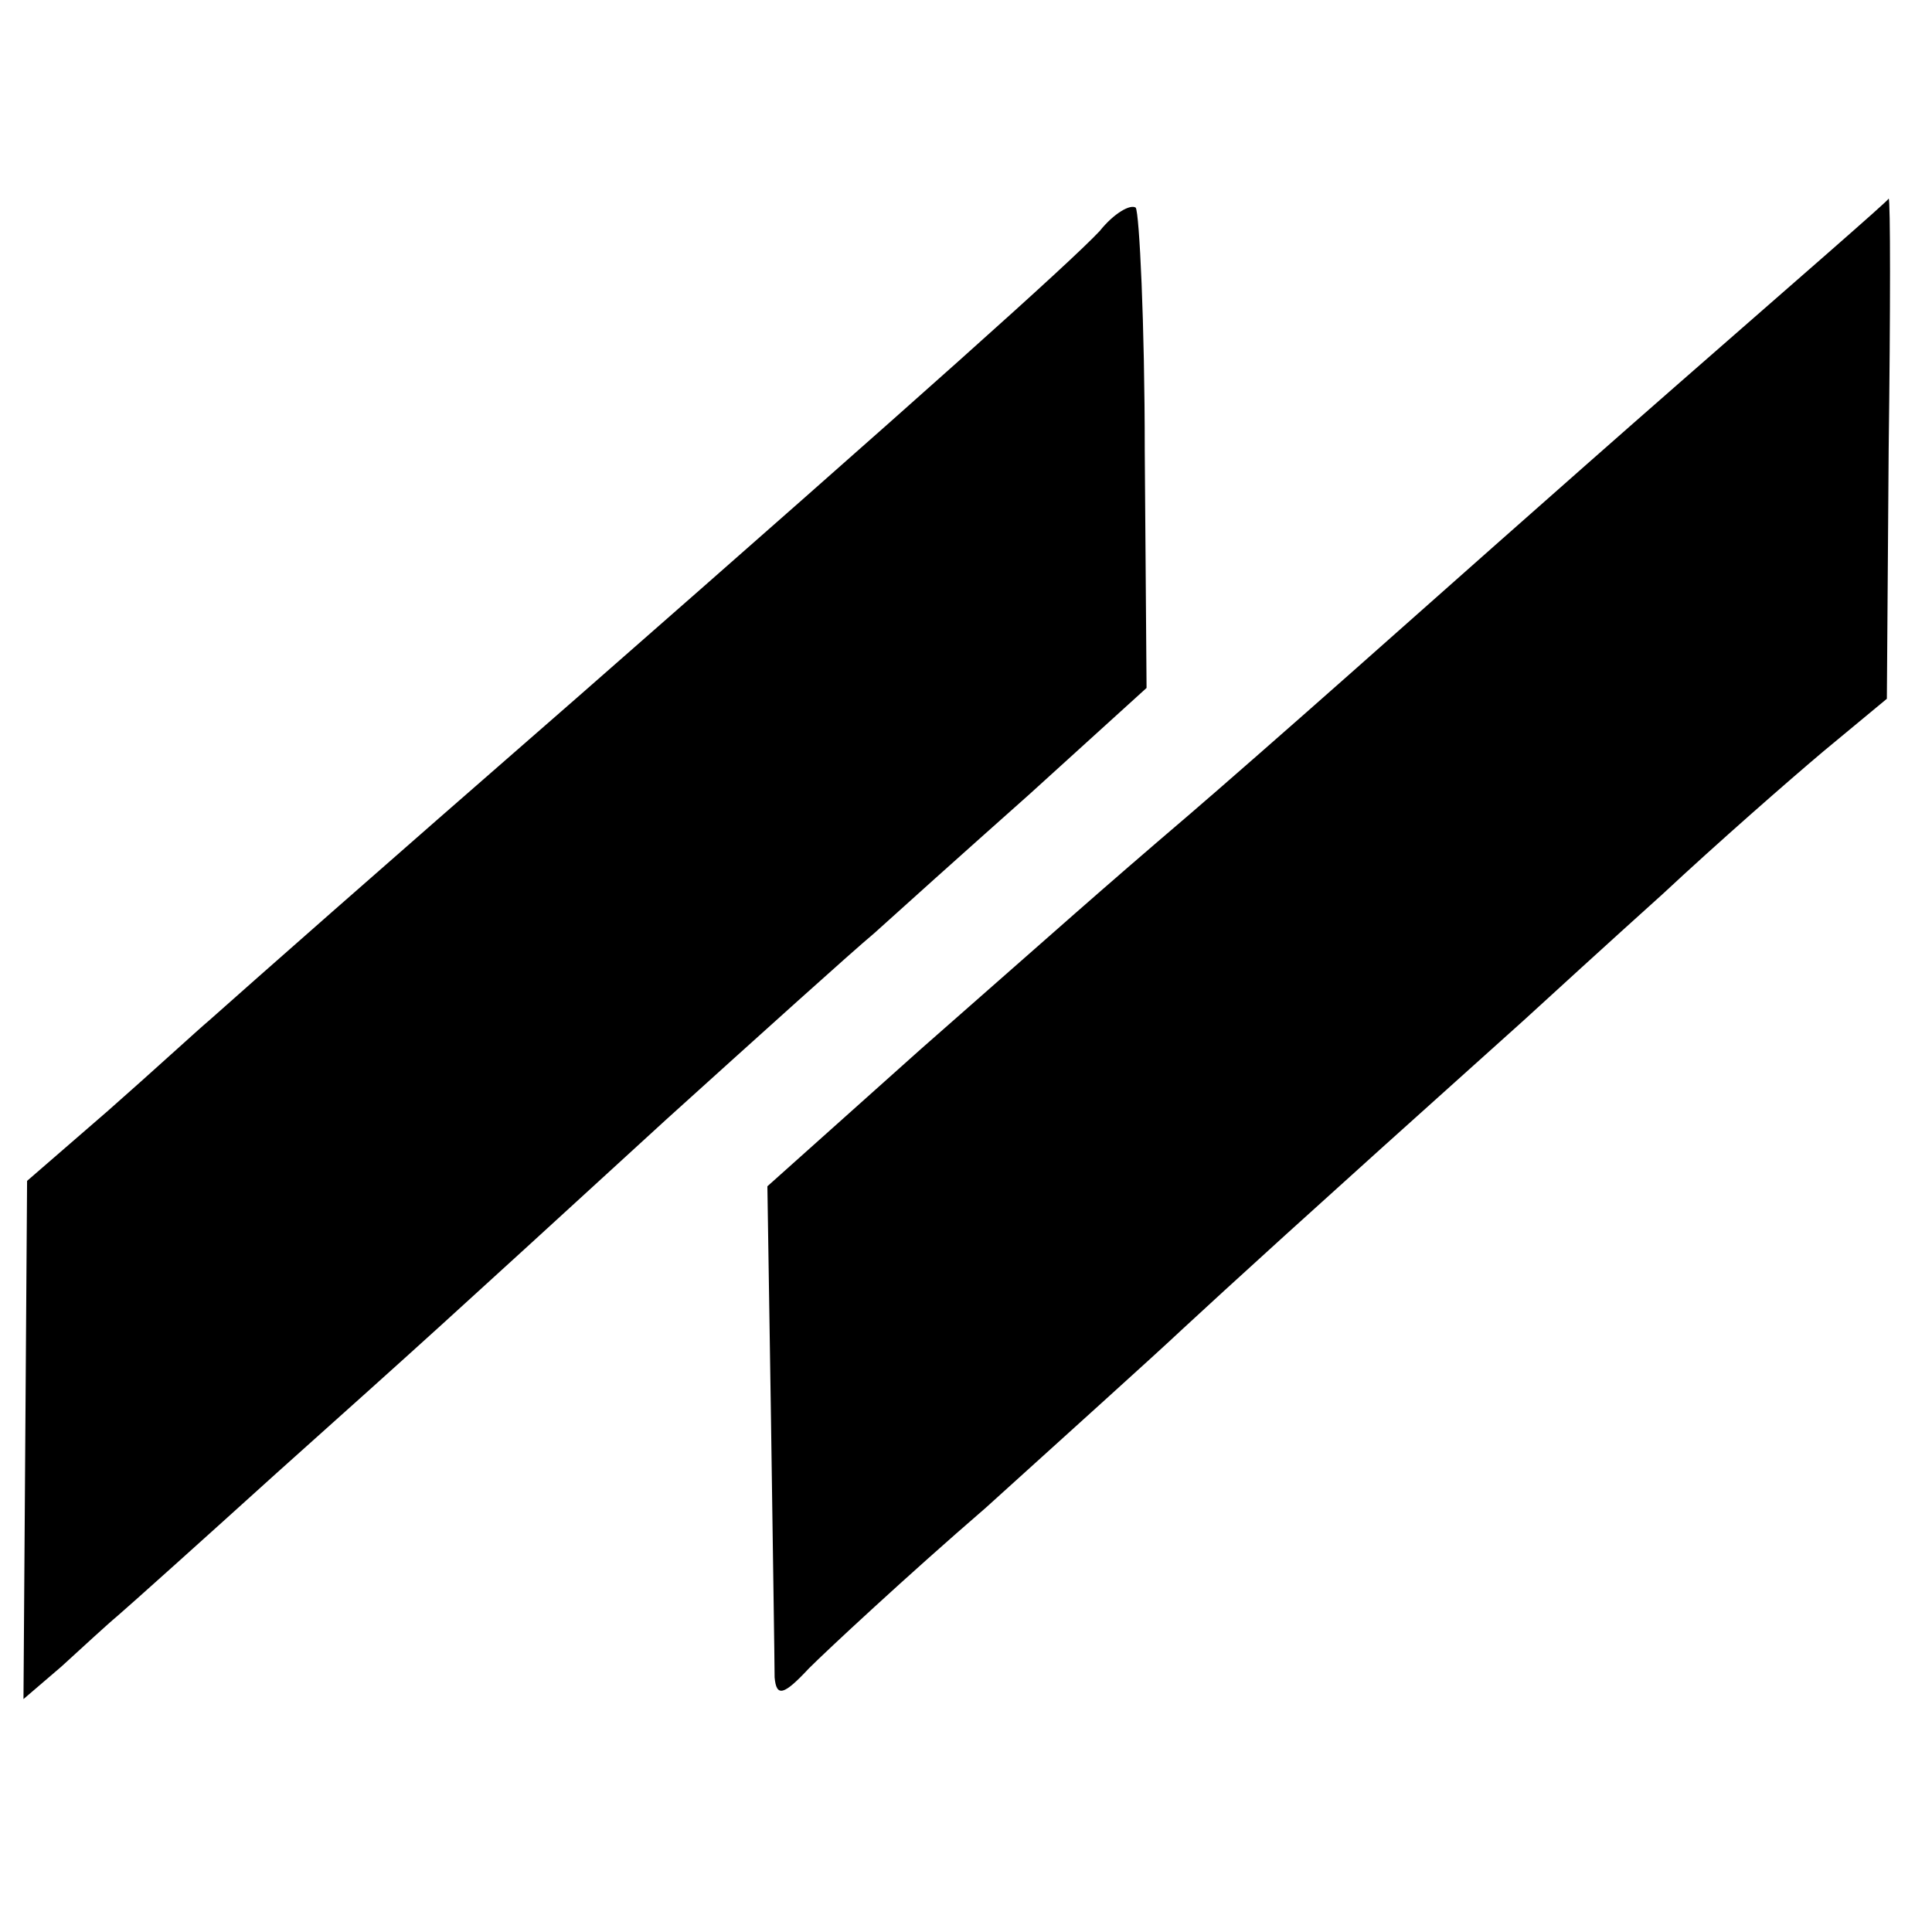
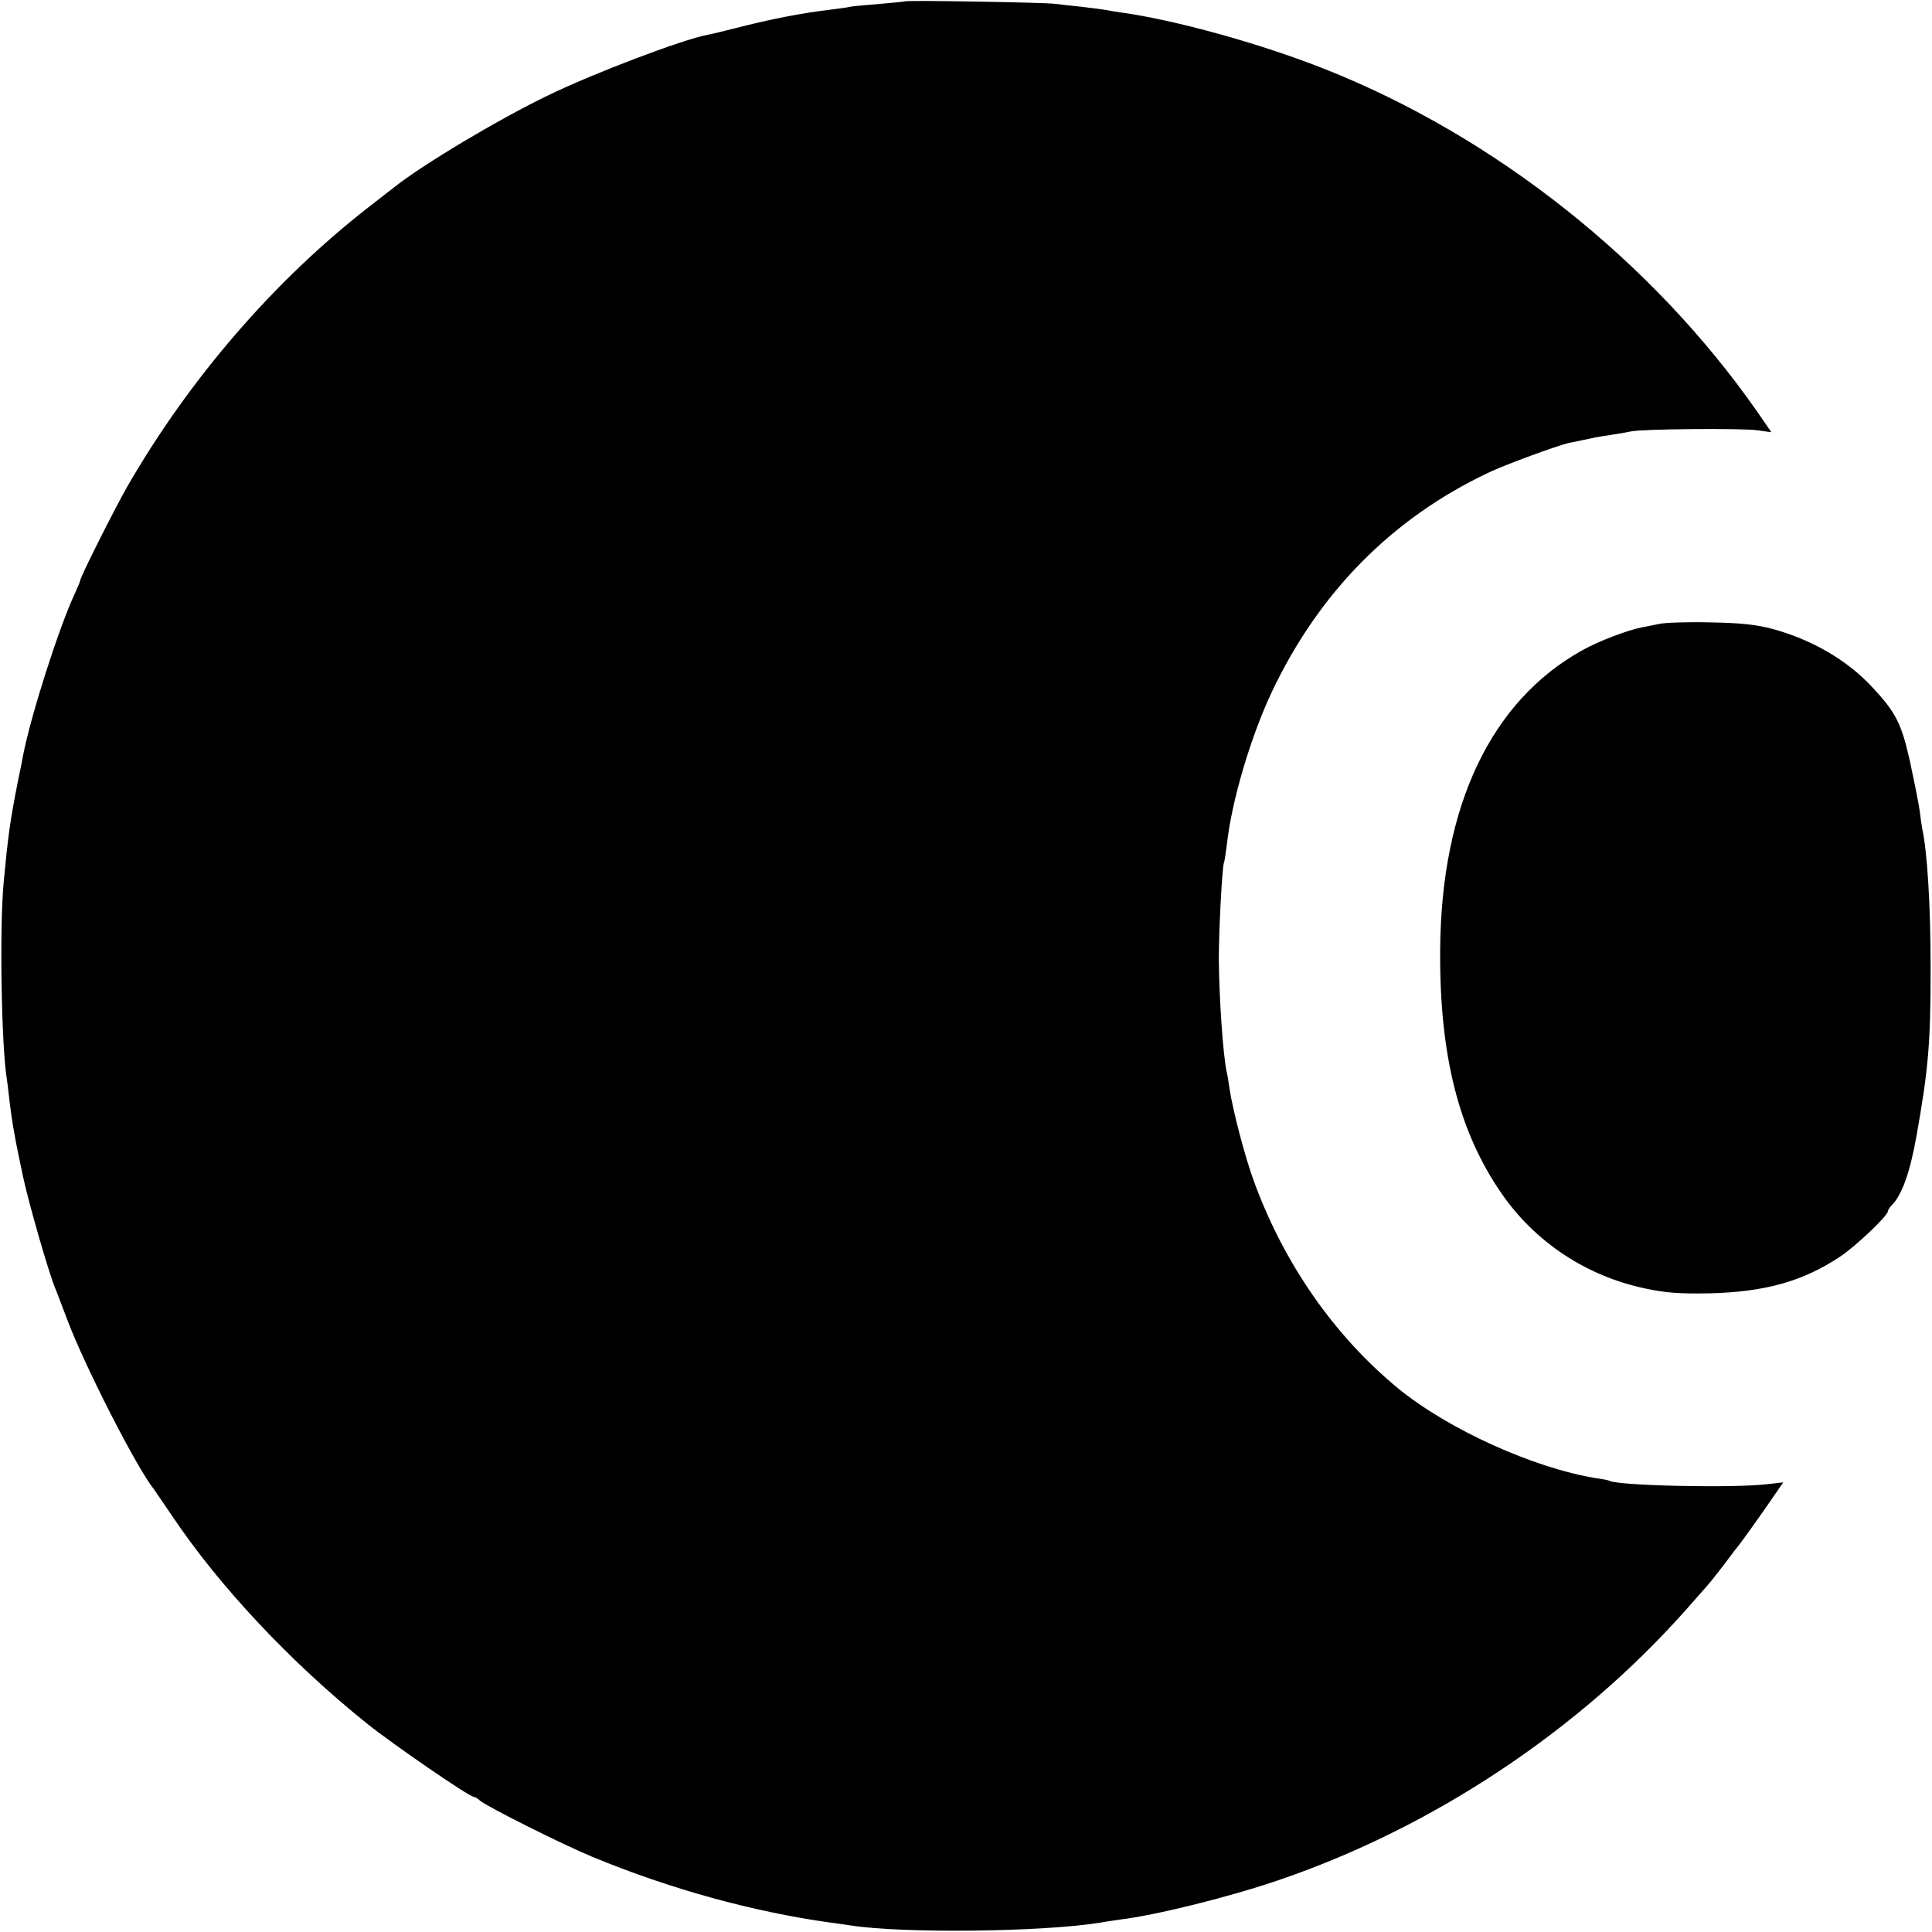
- <svg xmlns="http://www.w3.org/2000/svg" version="1.0" width="107pt" height="107pt" viewBox="0 0 107 107" preserveAspectRatio="xMidYMid meet">
-   <g transform="translate(0,107) scale(0.1,-0.1)" fill="#000000" stroke="none">
-     <path d="M609 942 c-17 -18 -95 -88 -289 -258 -117 -102 -177 -155 -204 -179 -6 -5 -31 -28 -56 -50 l-45 -39 -1 -144 -1 -143 21 18 c11 10 25 23 31 28 7 6 46 41 88 79 86 77 86 77 216 196 52 47 103 93 115 103 11 10 50 45 86 77 l65 59 -1 131 c0 71 -3 132 -5 135 -3 2 -12 -3 -20 -13z" />
-     <path d="M929 857 c-64 -56 -145 -128 -180 -159 -35 -31 -75 -66 -89 -78 -55 -47 -68 -59 -150 -131 l-85 -76 2 -129 c1 -71 2 -135 2 -143 1 -11 5 -10 19 5 10 10 54 51 98 89 43 39 92 83 109 99 26 24 63 58 189 171 12 11 47 43 77 70 30 28 70 63 89 79 l35 29 1 138 c1 77 1 139 0 139 0 -1 -53 -47 -117 -103z" />
+ <svg xmlns="http://www.w3.org/2000/svg" version="1.0" width="700pt" height="700pt" viewBox="0 0 700 700" preserveAspectRatio="xMidYMid meet">
+   <g transform="translate(0,700) scale(0.1,-0.1)" fill="#000000" stroke="none">
+     <path d="M3278 6995 c-1 -1 -42 -5 -89 -9 -47 -4 -95 -8 -106 -10 -11 -3 -44 -7 -74 -11 -102 -12 -217 -34 -344 -67 -44 -11 -89 -22 -101 -24 -91 -17 -415 -140 -579 -220 -180 -87 -448 -247 -555 -331 -8 -6 -51 -40 -95 -74 -342 -266 -650 -623 -875 -1014 -47 -83 -170 -327 -170 -340 0 -3 -9 -24 -20 -48 -57 -123 -157 -435 -186 -582 -2 -11 -10 -54 -19 -95 -29 -147 -36 -200 -52 -370 -15 -165 -8 -592 12 -711 2 -13 6 -46 9 -74 9 -78 22 -152 51 -285 21 -96 91 -339 114 -395 5 -11 25 -65 46 -120 63 -166 249 -531 312 -610 4 -6 34 -49 65 -95 171 -256 432 -534 708 -755 92 -74 370 -265 386 -265 4 0 15 -6 23 -14 26 -22 297 -158 408 -204 283 -117 583 -199 862 -238 25 -3 57 -8 71 -10 193 -30 697 -24 907 10 21 4 53 8 70 11 128 15 394 81 573 142 560 190 1090 542 1480 982 36 41 70 79 75 85 9 9 65 81 87 111 4 6 18 24 31 40 13 17 54 74 91 127 l67 97 -63 -7 c-127 -14 -538 -5 -567 13 -4 2 -24 6 -46 9 -227 36 -540 178 -721 327 -229 189 -410 448 -519 744 -33 88 -78 261 -90 339 -3 21 -7 48 -10 60 -14 61 -28 276 -29 411 0 109 12 326 18 347 3 7 7 37 11 67 17 157 86 391 164 556 171 360 435 627 783 792 55 27 254 100 292 108 17 3 90 19 96 20 3 1 28 5 55 9 28 4 61 10 75 13 42 9 402 12 457 4 l51 -7 -51 74 c-380 545 -950 997 -1565 1241 -234 93 -545 179 -742 206 -19 3 -46 7 -60 10 -13 2 -52 7 -86 11 -33 3 -74 8 -90 10 -32 5 -540 14 -546 9z" />
+     <path d="M6009 4739 c-20 -4 -47 -10 -60 -12 -52 -10 -157 -50 -216 -83 -331 -184 -511 -563 -515 -1084 -3 -382 67 -660 223 -885 121 -175 306 -298 518 -343 75 -16 123 -20 235 -18 200 5 338 43 473 133 56 37 173 148 173 164 0 4 6 14 14 22 37 37 66 118 90 252 43 243 51 334 51 610 0 222 -12 418 -30 500 -2 11 -7 43 -10 70 -4 28 -20 107 -35 177 -31 138 -51 177 -139 271 -89 95 -215 169 -358 208 -60 16 -113 22 -228 24 -82 2 -166 -1 -186 -6z" />
  </g>
</svg>
